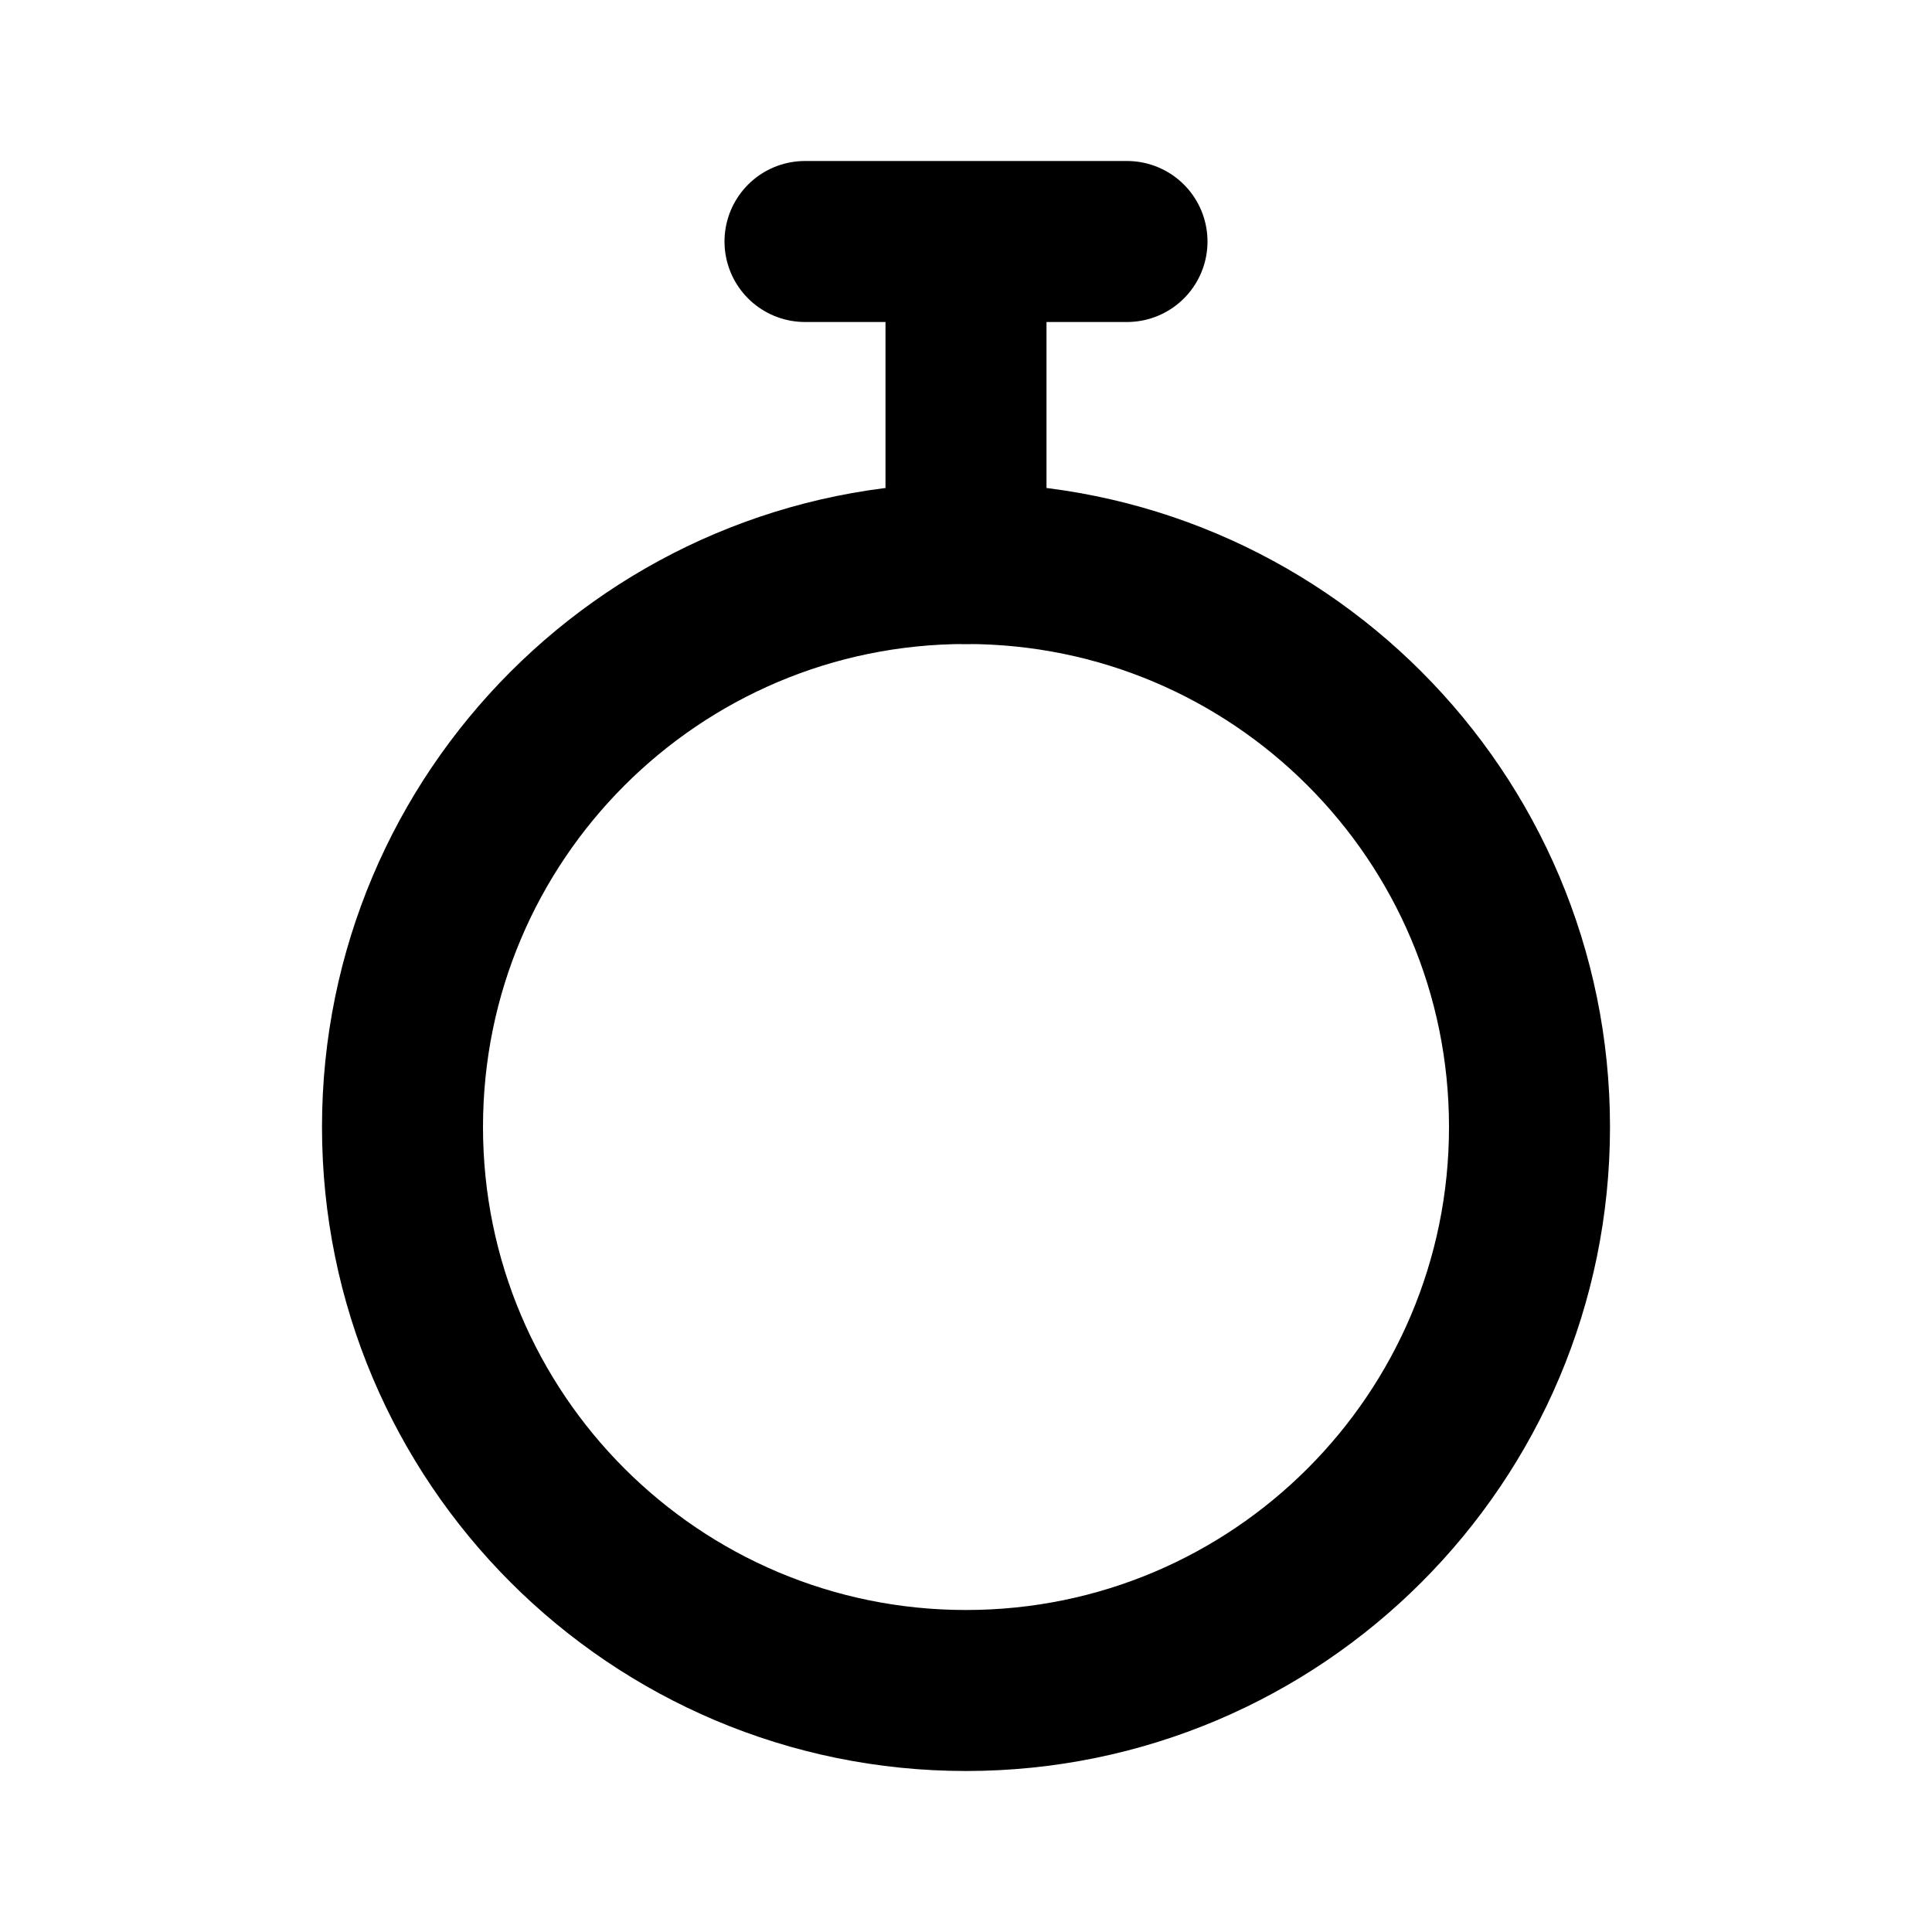
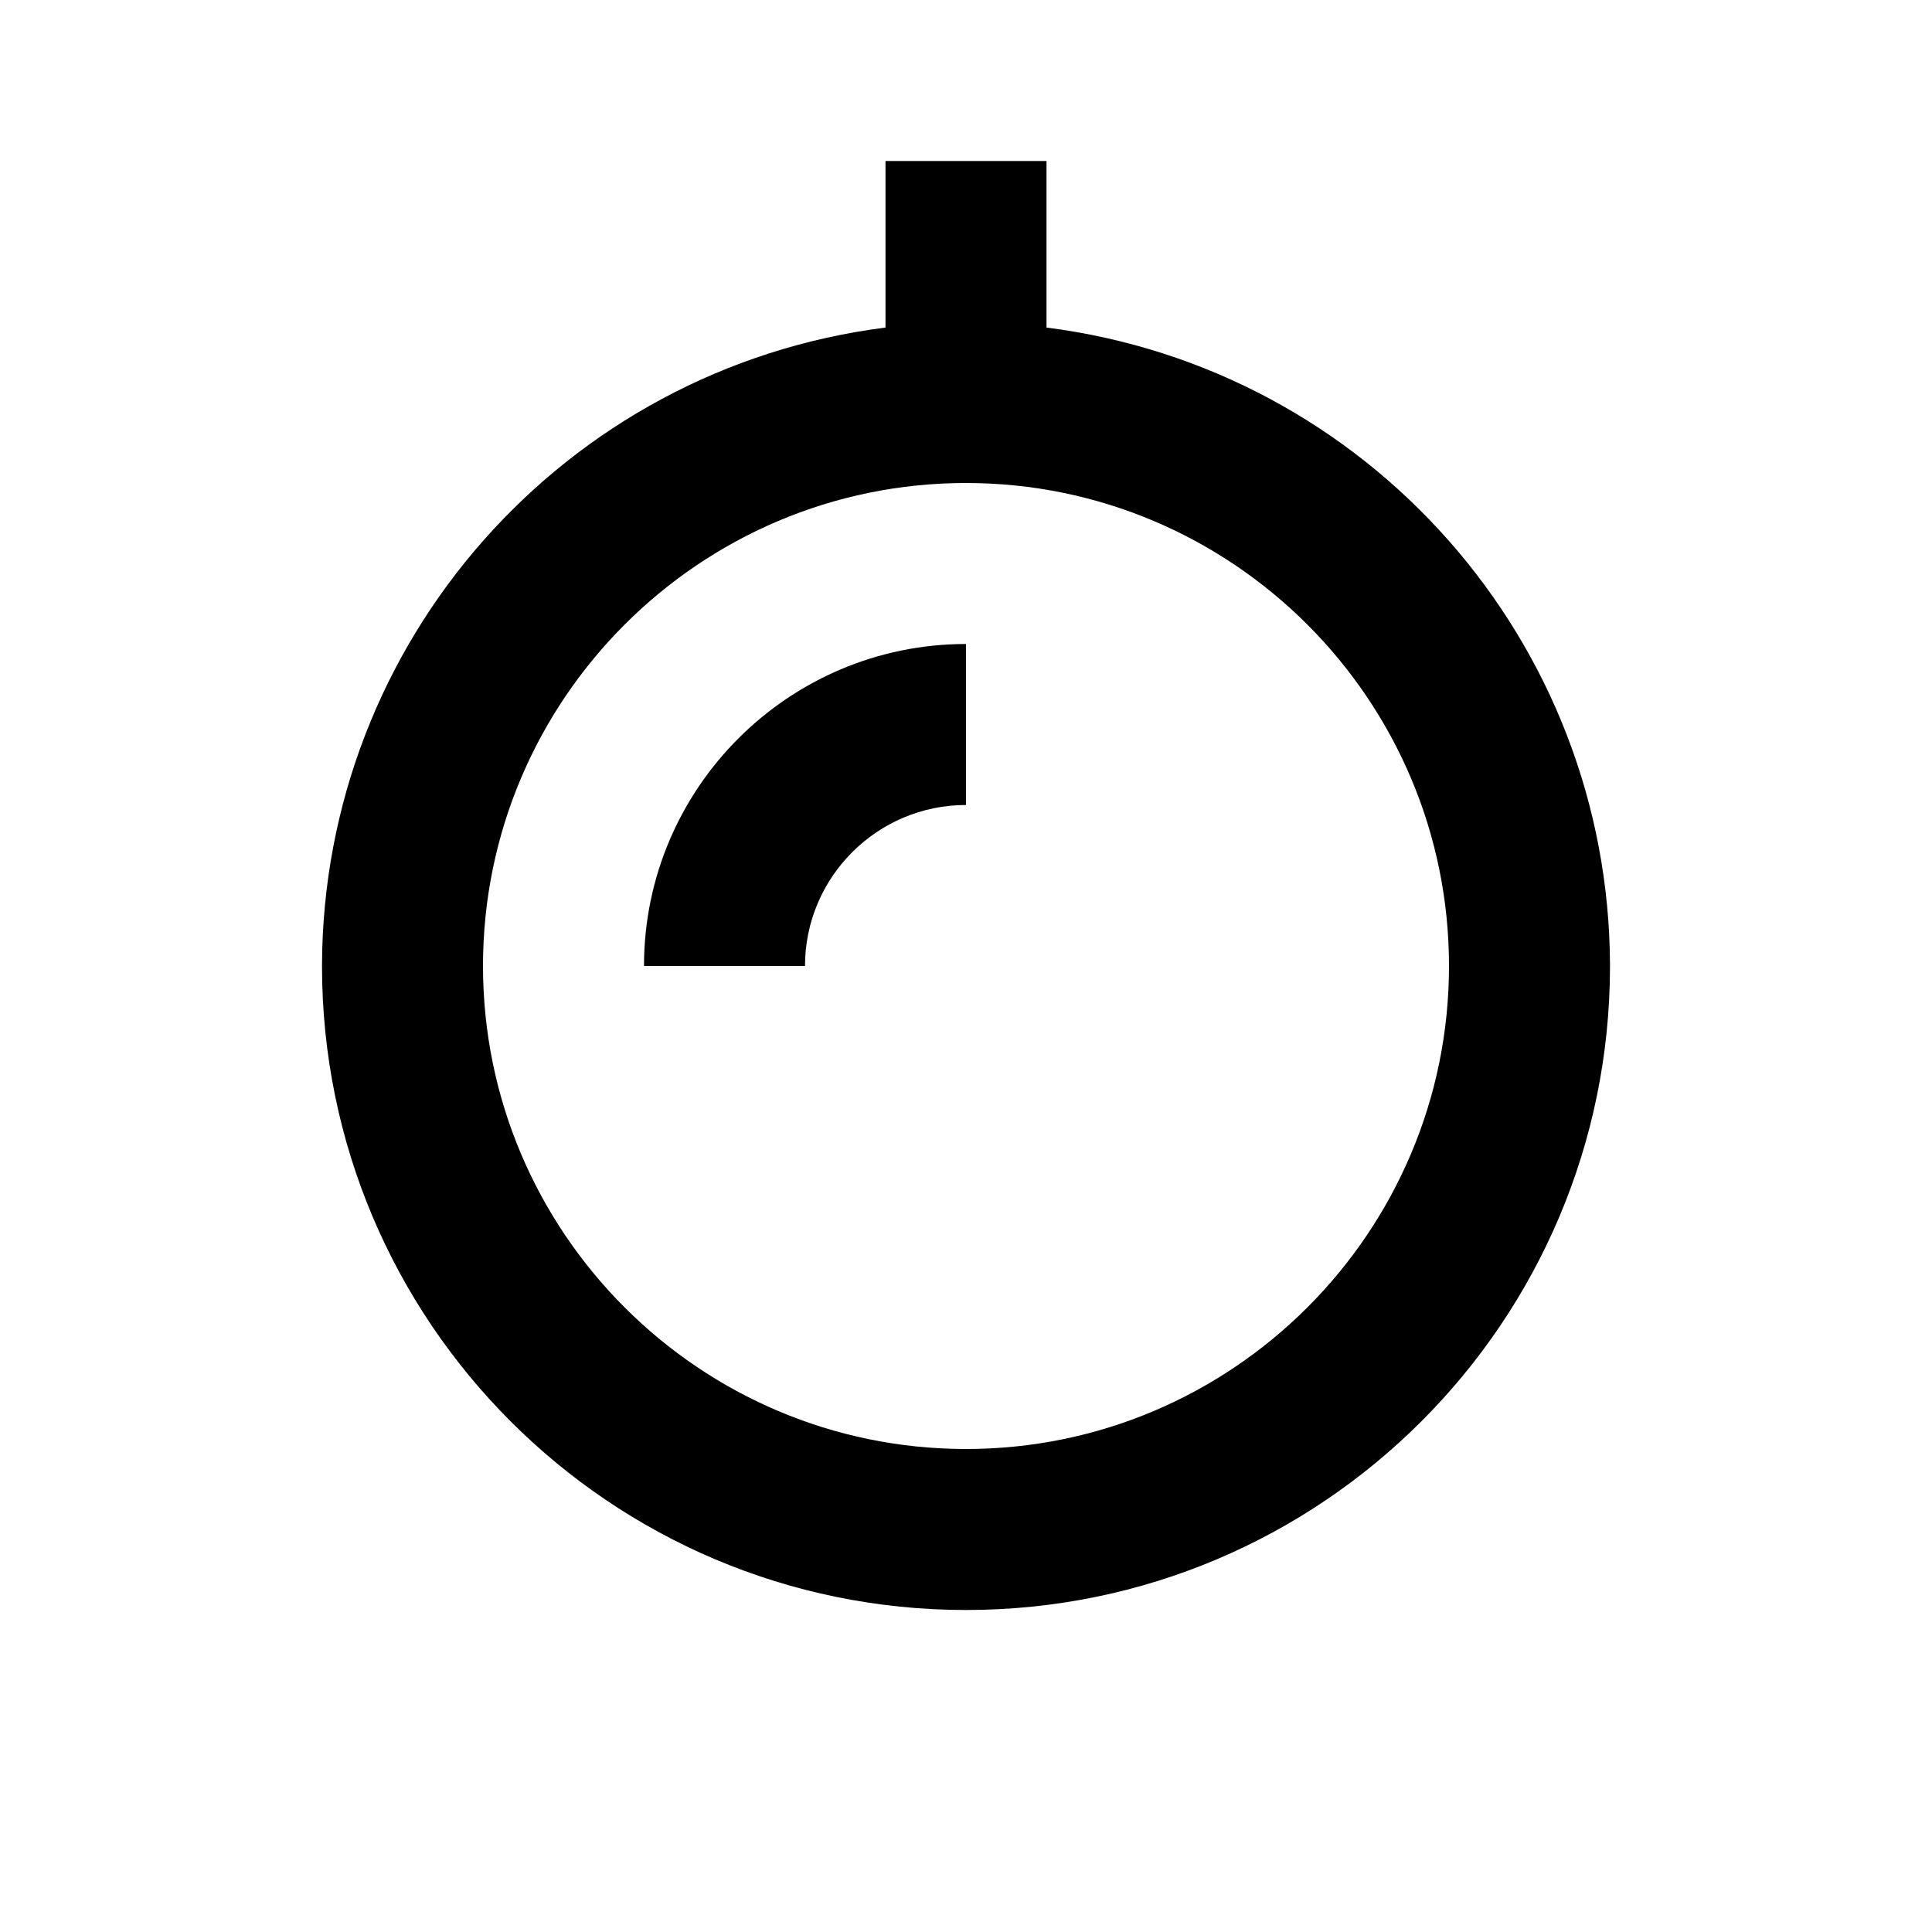
- <svg xmlns="http://www.w3.org/2000/svg" class="w-8 h-8" fill="none" stroke="currentColor" viewBox="0 0 24 24" stroke-width="2" stroke-linecap="round" stroke-linejoin="round">
-   <circle cx="12" cy="14" r="7" />
-   <path stroke-linecap="round" stroke-linejoin="round" stroke-width="2" d="M12 7V3m-2 0h4" />
+ <svg xmlns="http://www.w3.org/2000/svg" viewBox="0 0 24 24">
+   <path fill="currentColor" d="M13 4.069V2h-2v2.069A8.01 8.01 0 004 12c0 4.418 3.582 8 8 8s8-3.582 8-8a8.01 8.01 0 00-7-7.931zM12 18c-3.309 0-6-2.691-6-6s2.691-6 6-6 6 2.691 6 6-2.691 6-6 6zm0-10c-2.206 0-4 1.794-4 4h2c0-1.103.897-2 2-2v-2z" />
</svg>
